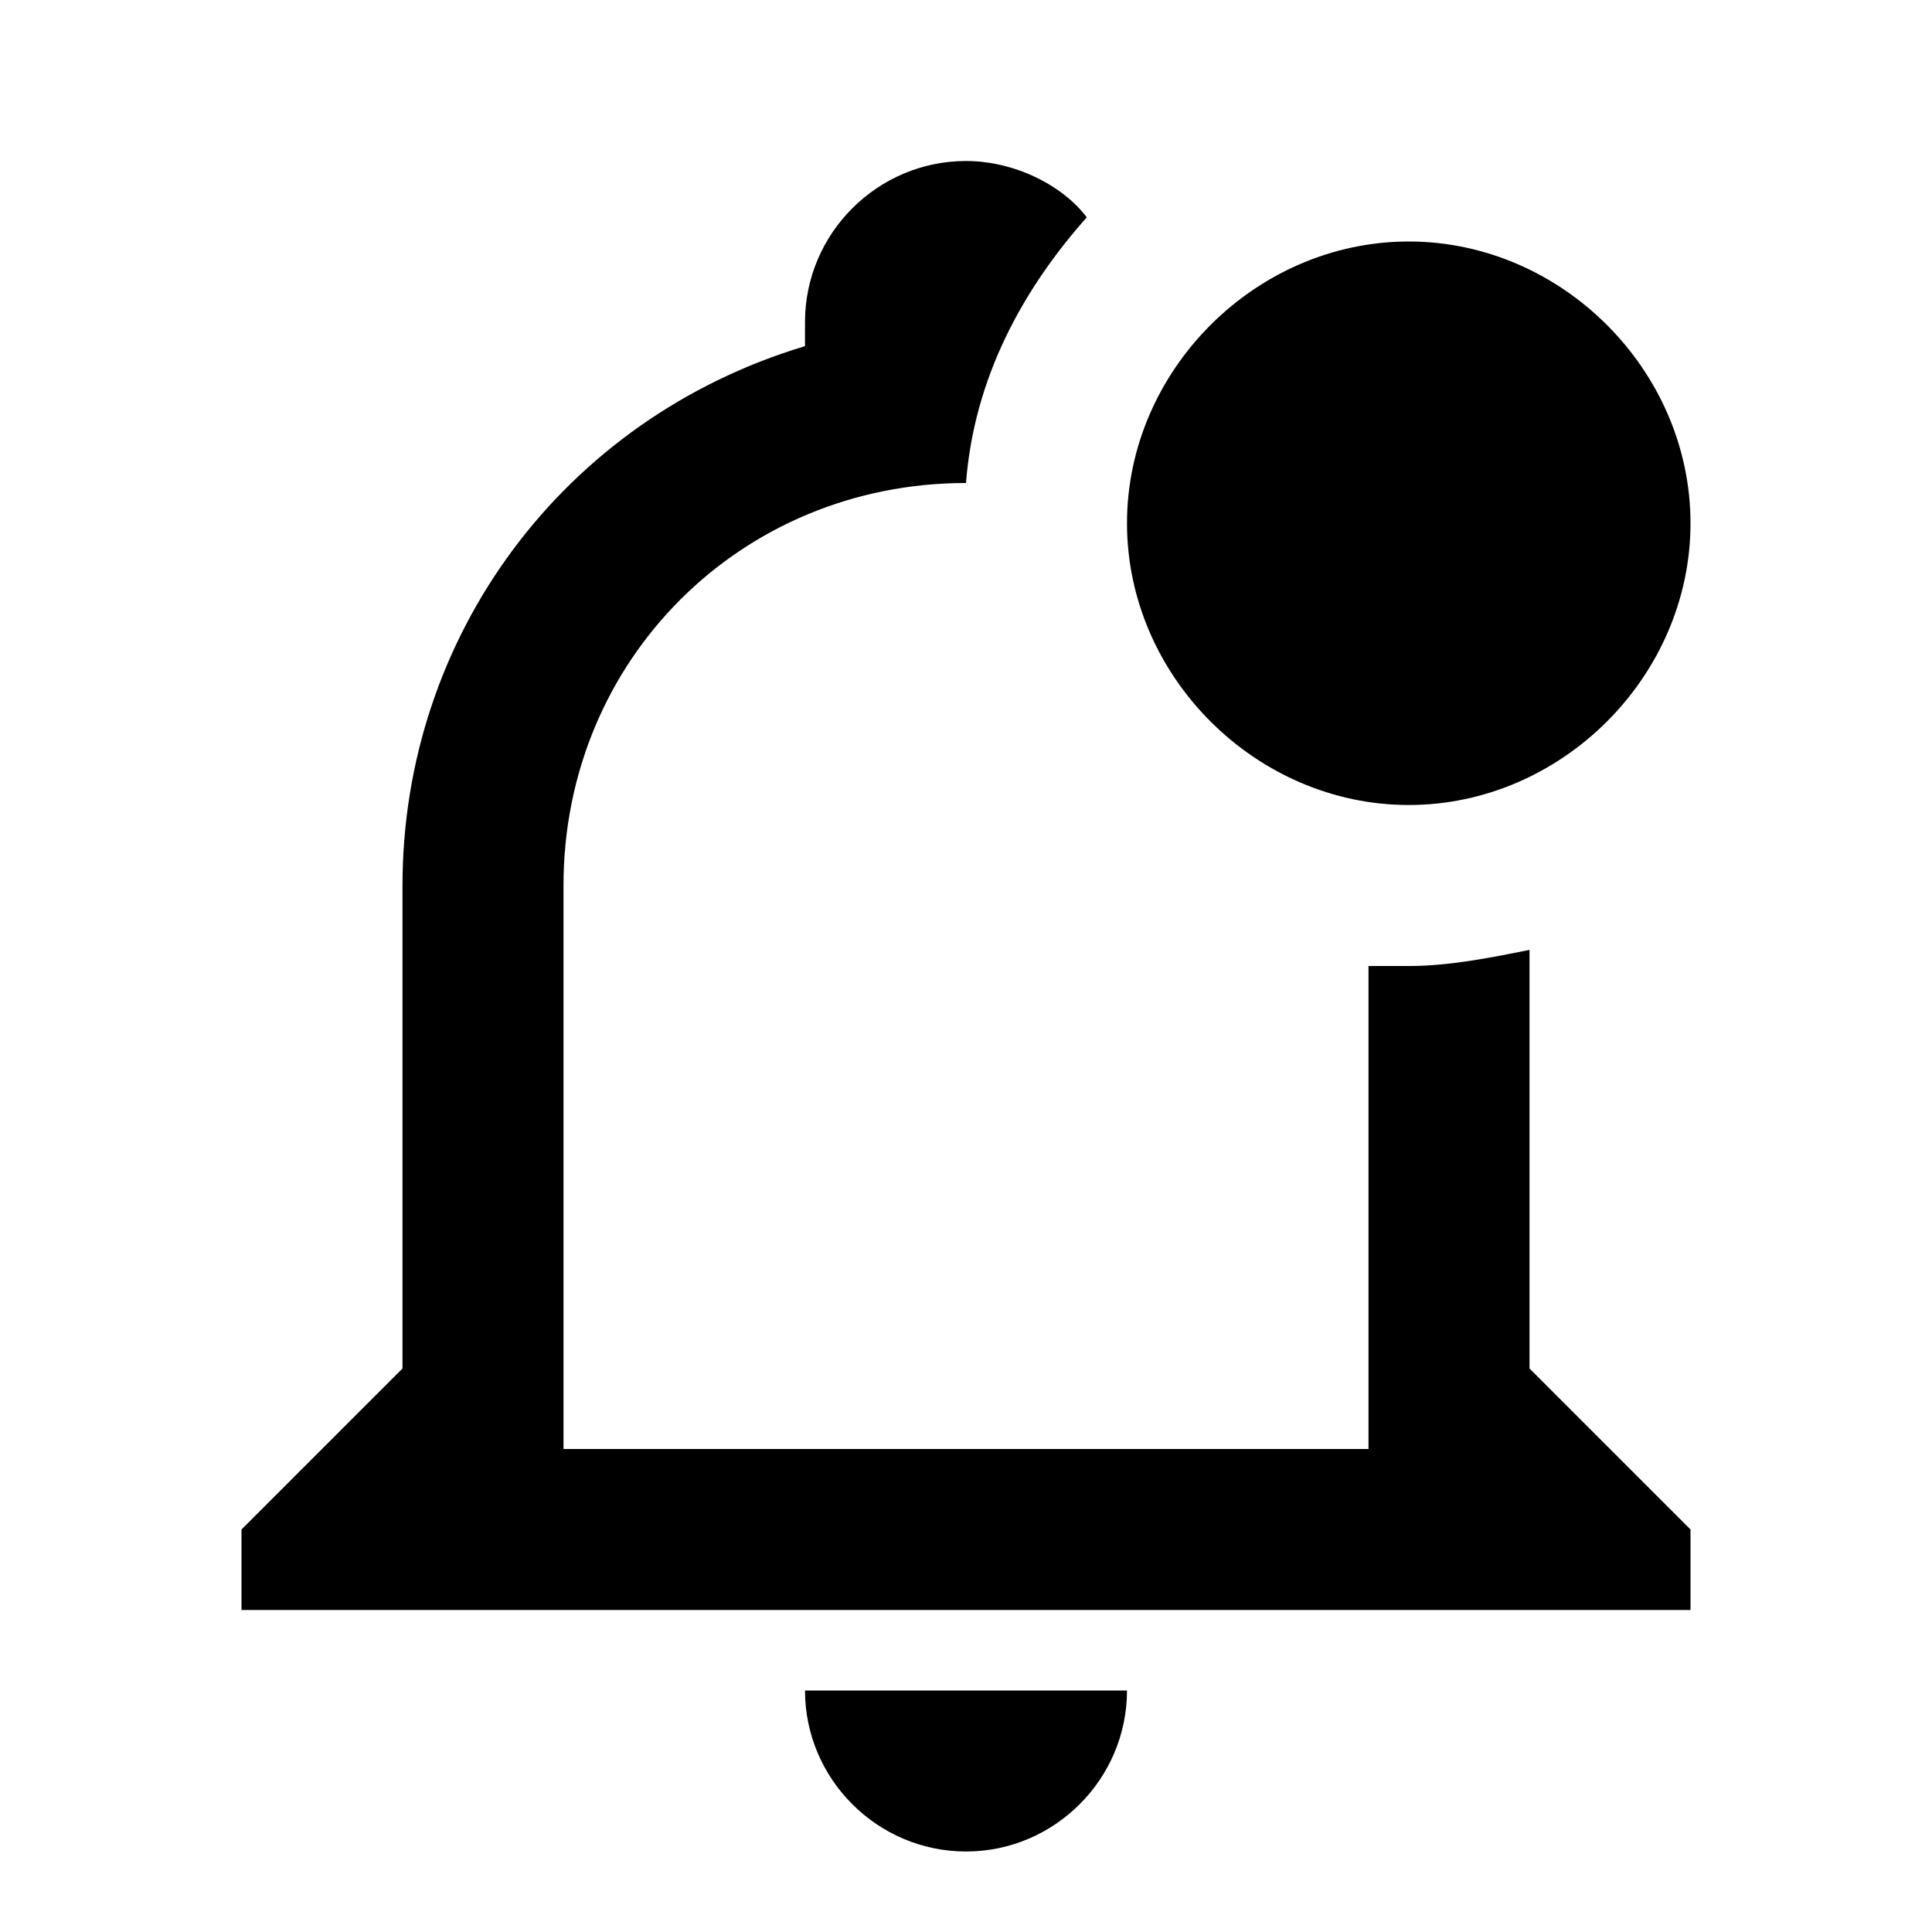
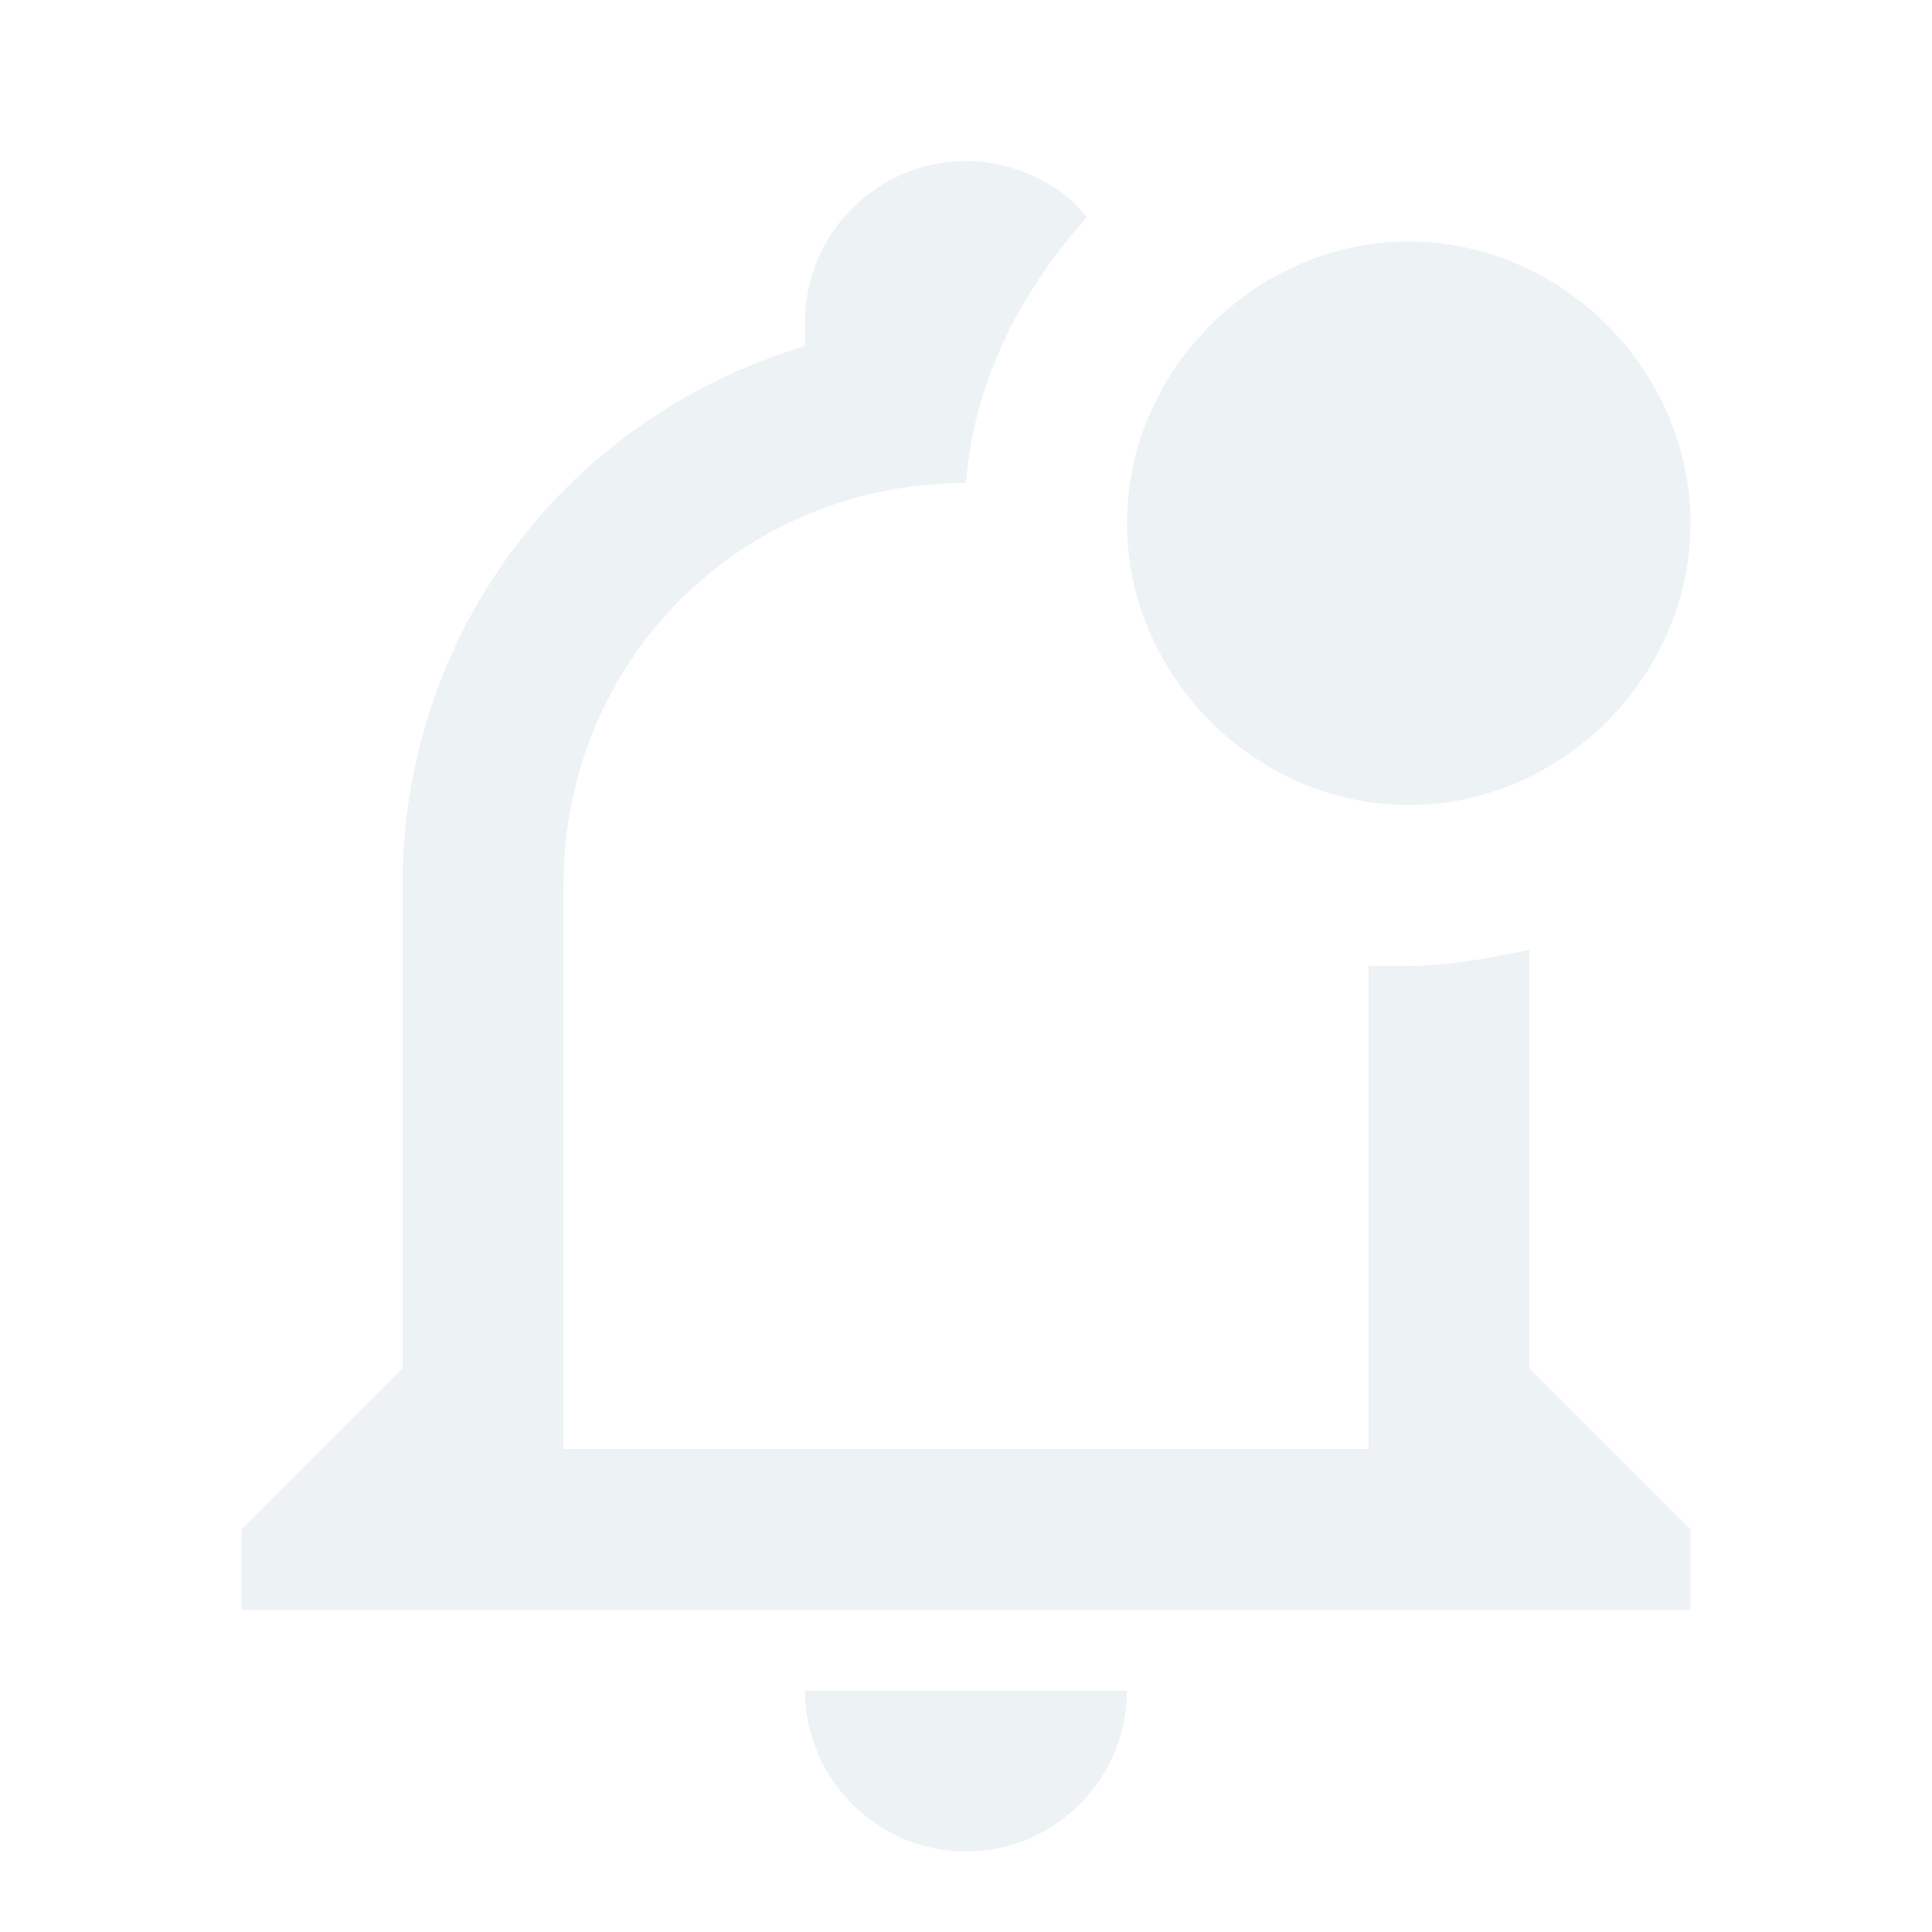
<svg xmlns="http://www.w3.org/2000/svg" version="1.1" width="24" height="24" viewBox="0 0 24 24">
-   <path fill="#000000" d="M19 17V11.8C18.5 11.9 18 12 17.5 12H17V18H7V11C7 8.2 9.2 6 12 6C12.1 4.7 12.7 3.6 13.5 2.7C13.2 2.3 12.6 2 12 2C10.9 2 10 2.9 10 4V4.3C7 5.2 5 7.9 5 11V17L3 19V20H21V19L19 17M10 21C10 22.1 10.9 23 12 23S14 22.1 14 21H10M21 6.5C21 8.4 19.4 10 17.5 10S14 8.4 14 6.5 15.6 3 17.5 3 21 4.6 21 6.5" />
+   <path fill="#EDF2F4" d="M19 17V11.8C18.5 11.9 18 12 17.5 12H17V18H7V11C7 8.2 9.2 6 12 6C12.1 4.7 12.7 3.6 13.5 2.7C13.2 2.3 12.6 2 12 2C10.9 2 10 2.9 10 4V4.3C7 5.2 5 7.9 5 11V17L3 19V20H21V19L19 17M10 21C10 22.1 10.9 23 12 23S14 22.1 14 21H10M21 6.5C21 8.4 19.4 10 17.5 10S14 8.4 14 6.5 15.6 3 17.5 3 21 4.6 21 6.5" />
</svg>
